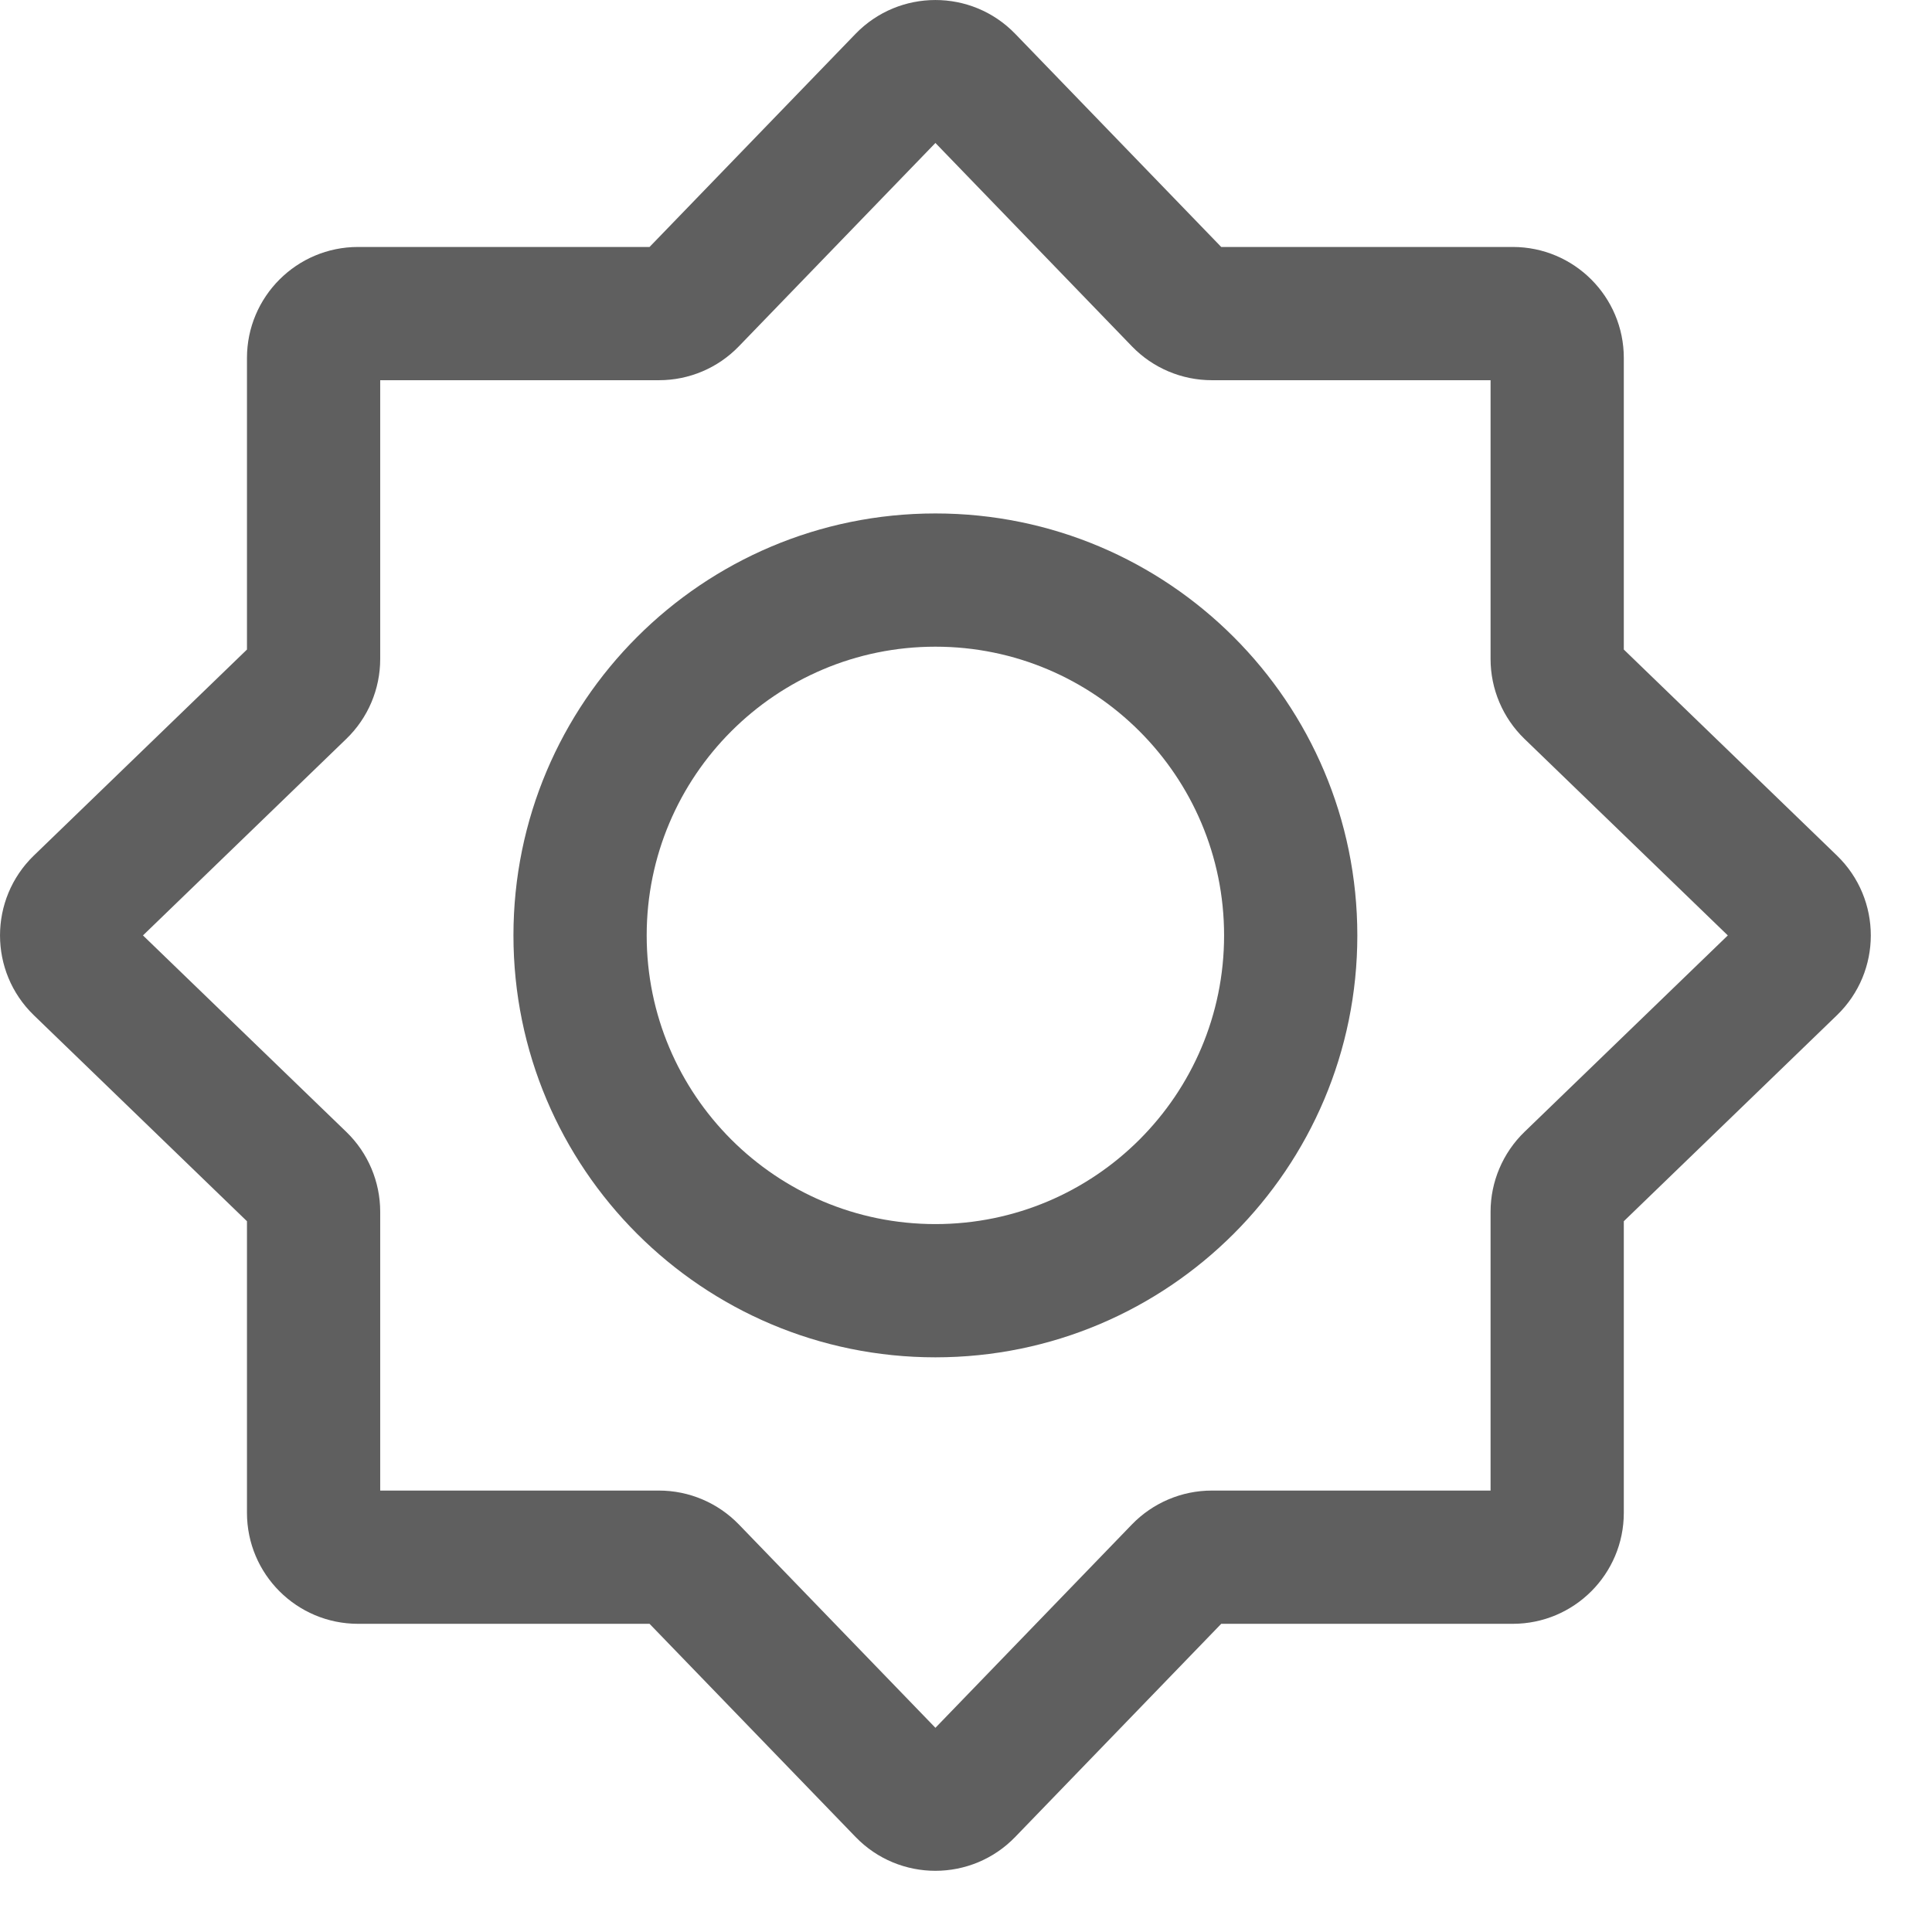
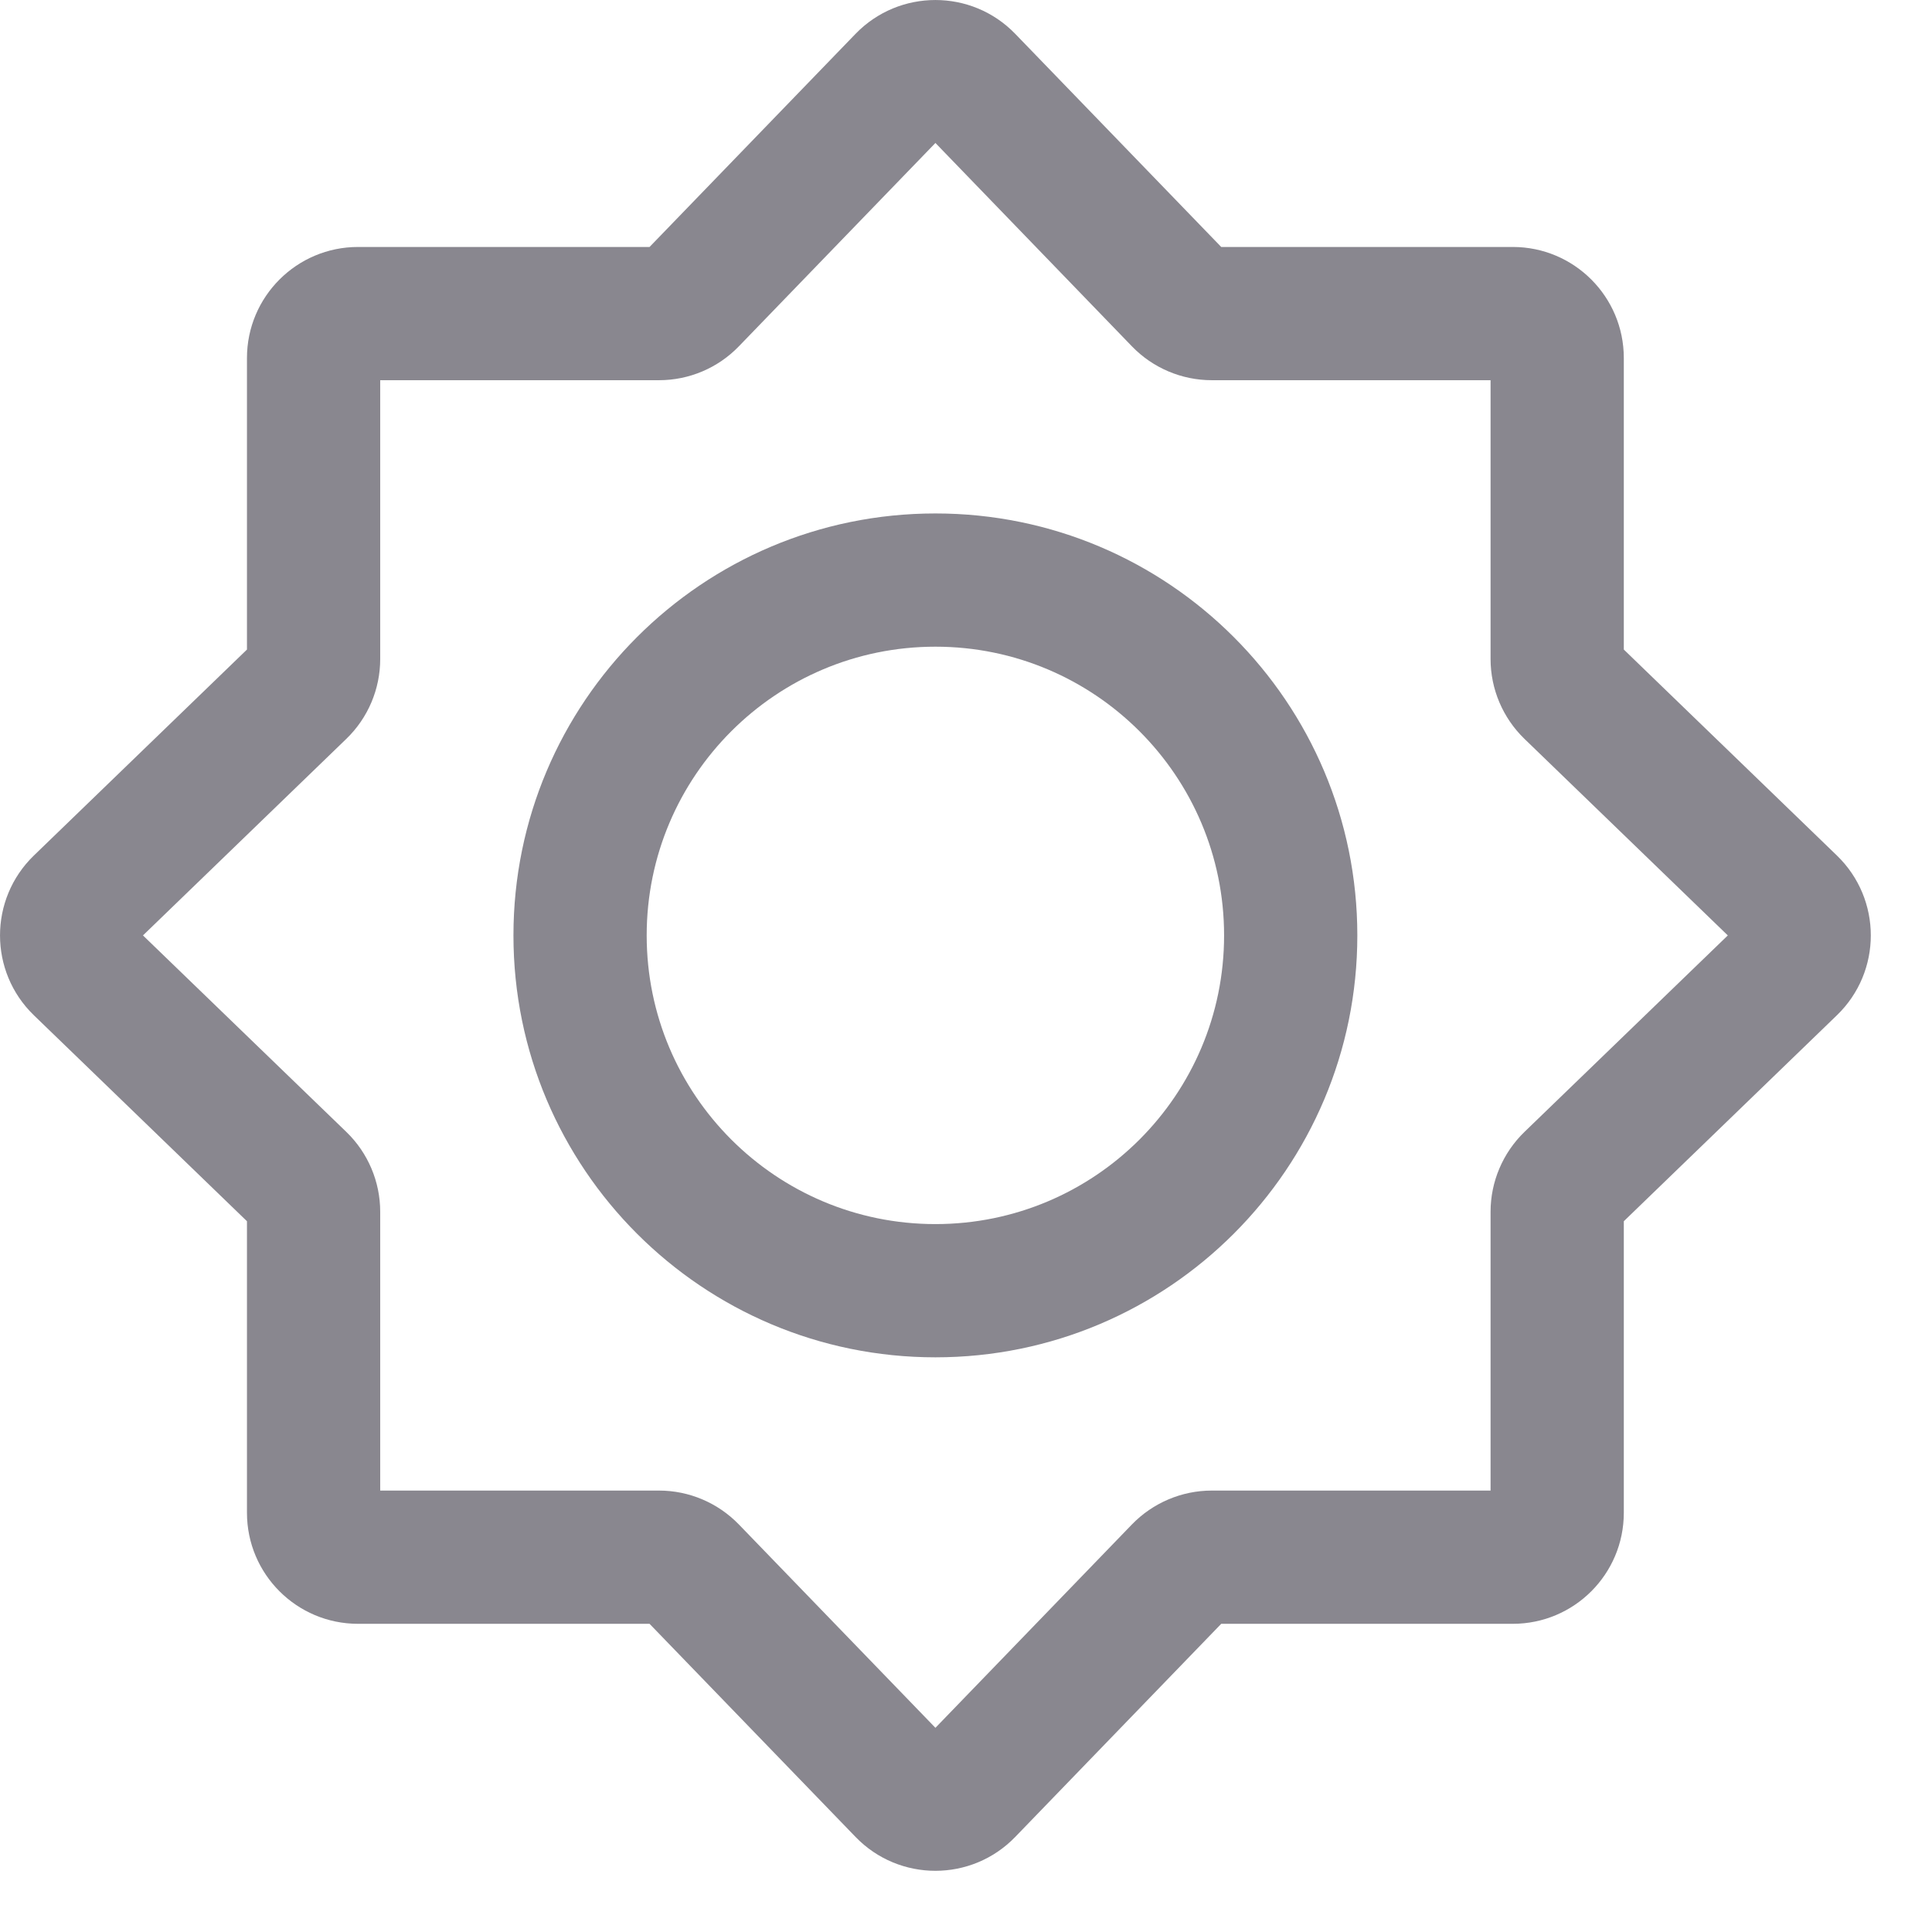
<svg xmlns="http://www.w3.org/2000/svg" width="29" height="29" viewBox="0 0 29 29" fill="none">
-   <path fill-rule="evenodd" clip-rule="evenodd" d="M14.041 2.146L11.09 5.199C10.776 5.524 10.344 5.707 9.892 5.707H5.707V9.892C5.707 10.344 5.524 10.776 5.199 11.09L2.146 14.041L5.199 16.991C5.524 17.305 5.707 17.738 5.707 18.189V22.374H9.892C10.344 22.374 10.776 22.558 11.09 22.882L14.041 25.935L16.991 22.882C17.305 22.558 17.738 22.374 18.189 22.374H22.374V18.189C22.374 17.738 22.558 17.305 22.882 16.991L25.935 14.041L22.882 11.09C22.558 10.776 22.374 10.344 22.374 9.892V5.707H18.189C17.738 5.707 17.305 5.524 16.991 5.199L14.041 2.146ZM12.842 0.508C13.498 -0.169 14.584 -0.169 15.239 0.508L18.331 3.707H22.707C23.628 3.707 24.374 4.454 24.374 5.374V9.75L27.573 12.842C28.251 13.498 28.251 14.584 27.573 15.239L24.374 18.331V22.707C24.374 23.628 23.628 24.374 22.707 24.374H18.331L15.239 27.573C14.584 28.251 13.497 28.251 12.842 27.573L9.75 24.374H5.374C4.454 24.374 3.707 23.628 3.707 22.707V18.331L0.508 15.239C-0.169 14.584 -0.169 13.498 0.508 12.842L3.707 9.75V5.374C3.707 4.454 4.454 3.707 5.374 3.707H9.75L12.842 0.508Z" fill="#5F5F5F" />
-   <path fill-rule="evenodd" clip-rule="evenodd" d="M7.707 14.041C7.707 10.543 10.543 7.707 14.041 7.707C17.538 7.707 20.374 10.543 20.374 14.041C20.374 17.538 17.538 20.374 14.041 20.374C10.543 20.374 7.707 17.538 7.707 14.041ZM14.041 9.707C11.648 9.707 9.707 11.648 9.707 14.041C9.707 16.434 11.648 18.374 14.041 18.374C16.434 18.374 18.374 16.434 18.374 14.041C18.374 11.648 16.434 9.707 14.041 9.707Z" fill="#5F5F5F" />
+   <path fill-rule="evenodd" clip-rule="evenodd" d="M14.041 2.146L11.09 5.199C10.776 5.524 10.344 5.707 9.892 5.707H5.707V9.892C5.707 10.344 5.524 10.776 5.199 11.09L2.146 14.041L5.199 16.991C5.524 17.305 5.707 17.738 5.707 18.189V22.374H9.892C10.344 22.374 10.776 22.558 11.09 22.882L14.041 25.935L16.991 22.882C17.305 22.558 17.738 22.374 18.189 22.374H22.374V18.189C22.374 17.738 22.558 17.305 22.882 16.991L25.935 14.041L22.882 11.09C22.558 10.776 22.374 10.344 22.374 9.892V5.707H18.189C17.738 5.707 17.305 5.524 16.991 5.199L14.041 2.146ZM12.842 0.508C13.498 -0.169 14.584 -0.169 15.239 0.508L18.331 3.707H22.707C23.628 3.707 24.374 4.454 24.374 5.374V9.75L27.573 12.842C28.251 13.498 28.251 14.584 27.573 15.239L24.374 18.331V22.707C24.374 23.628 23.628 24.374 22.707 24.374H18.331L15.239 27.573C14.584 28.251 13.497 28.251 12.842 27.573L9.75 24.374H5.374C4.454 24.374 3.707 23.628 3.707 22.707V18.331L0.508 15.239C-0.169 14.584 -0.169 13.498 0.508 12.842L3.707 9.75V5.374C3.707 4.454 4.454 3.707 5.374 3.707H9.75L12.842 0.508Z" fill="#89878F" />
+   <path fill-rule="evenodd" clip-rule="evenodd" d="M7.707 14.041C7.707 10.543 10.543 7.707 14.041 7.707C17.538 7.707 20.374 10.543 20.374 14.041C20.374 17.538 17.538 20.374 14.041 20.374C10.543 20.374 7.707 17.538 7.707 14.041ZM14.041 9.707C11.648 9.707 9.707 11.648 9.707 14.041C9.707 16.434 11.648 18.374 14.041 18.374C16.434 18.374 18.374 16.434 18.374 14.041C18.374 11.648 16.434 9.707 14.041 9.707Z" fill="#89878F" />
</svg>
